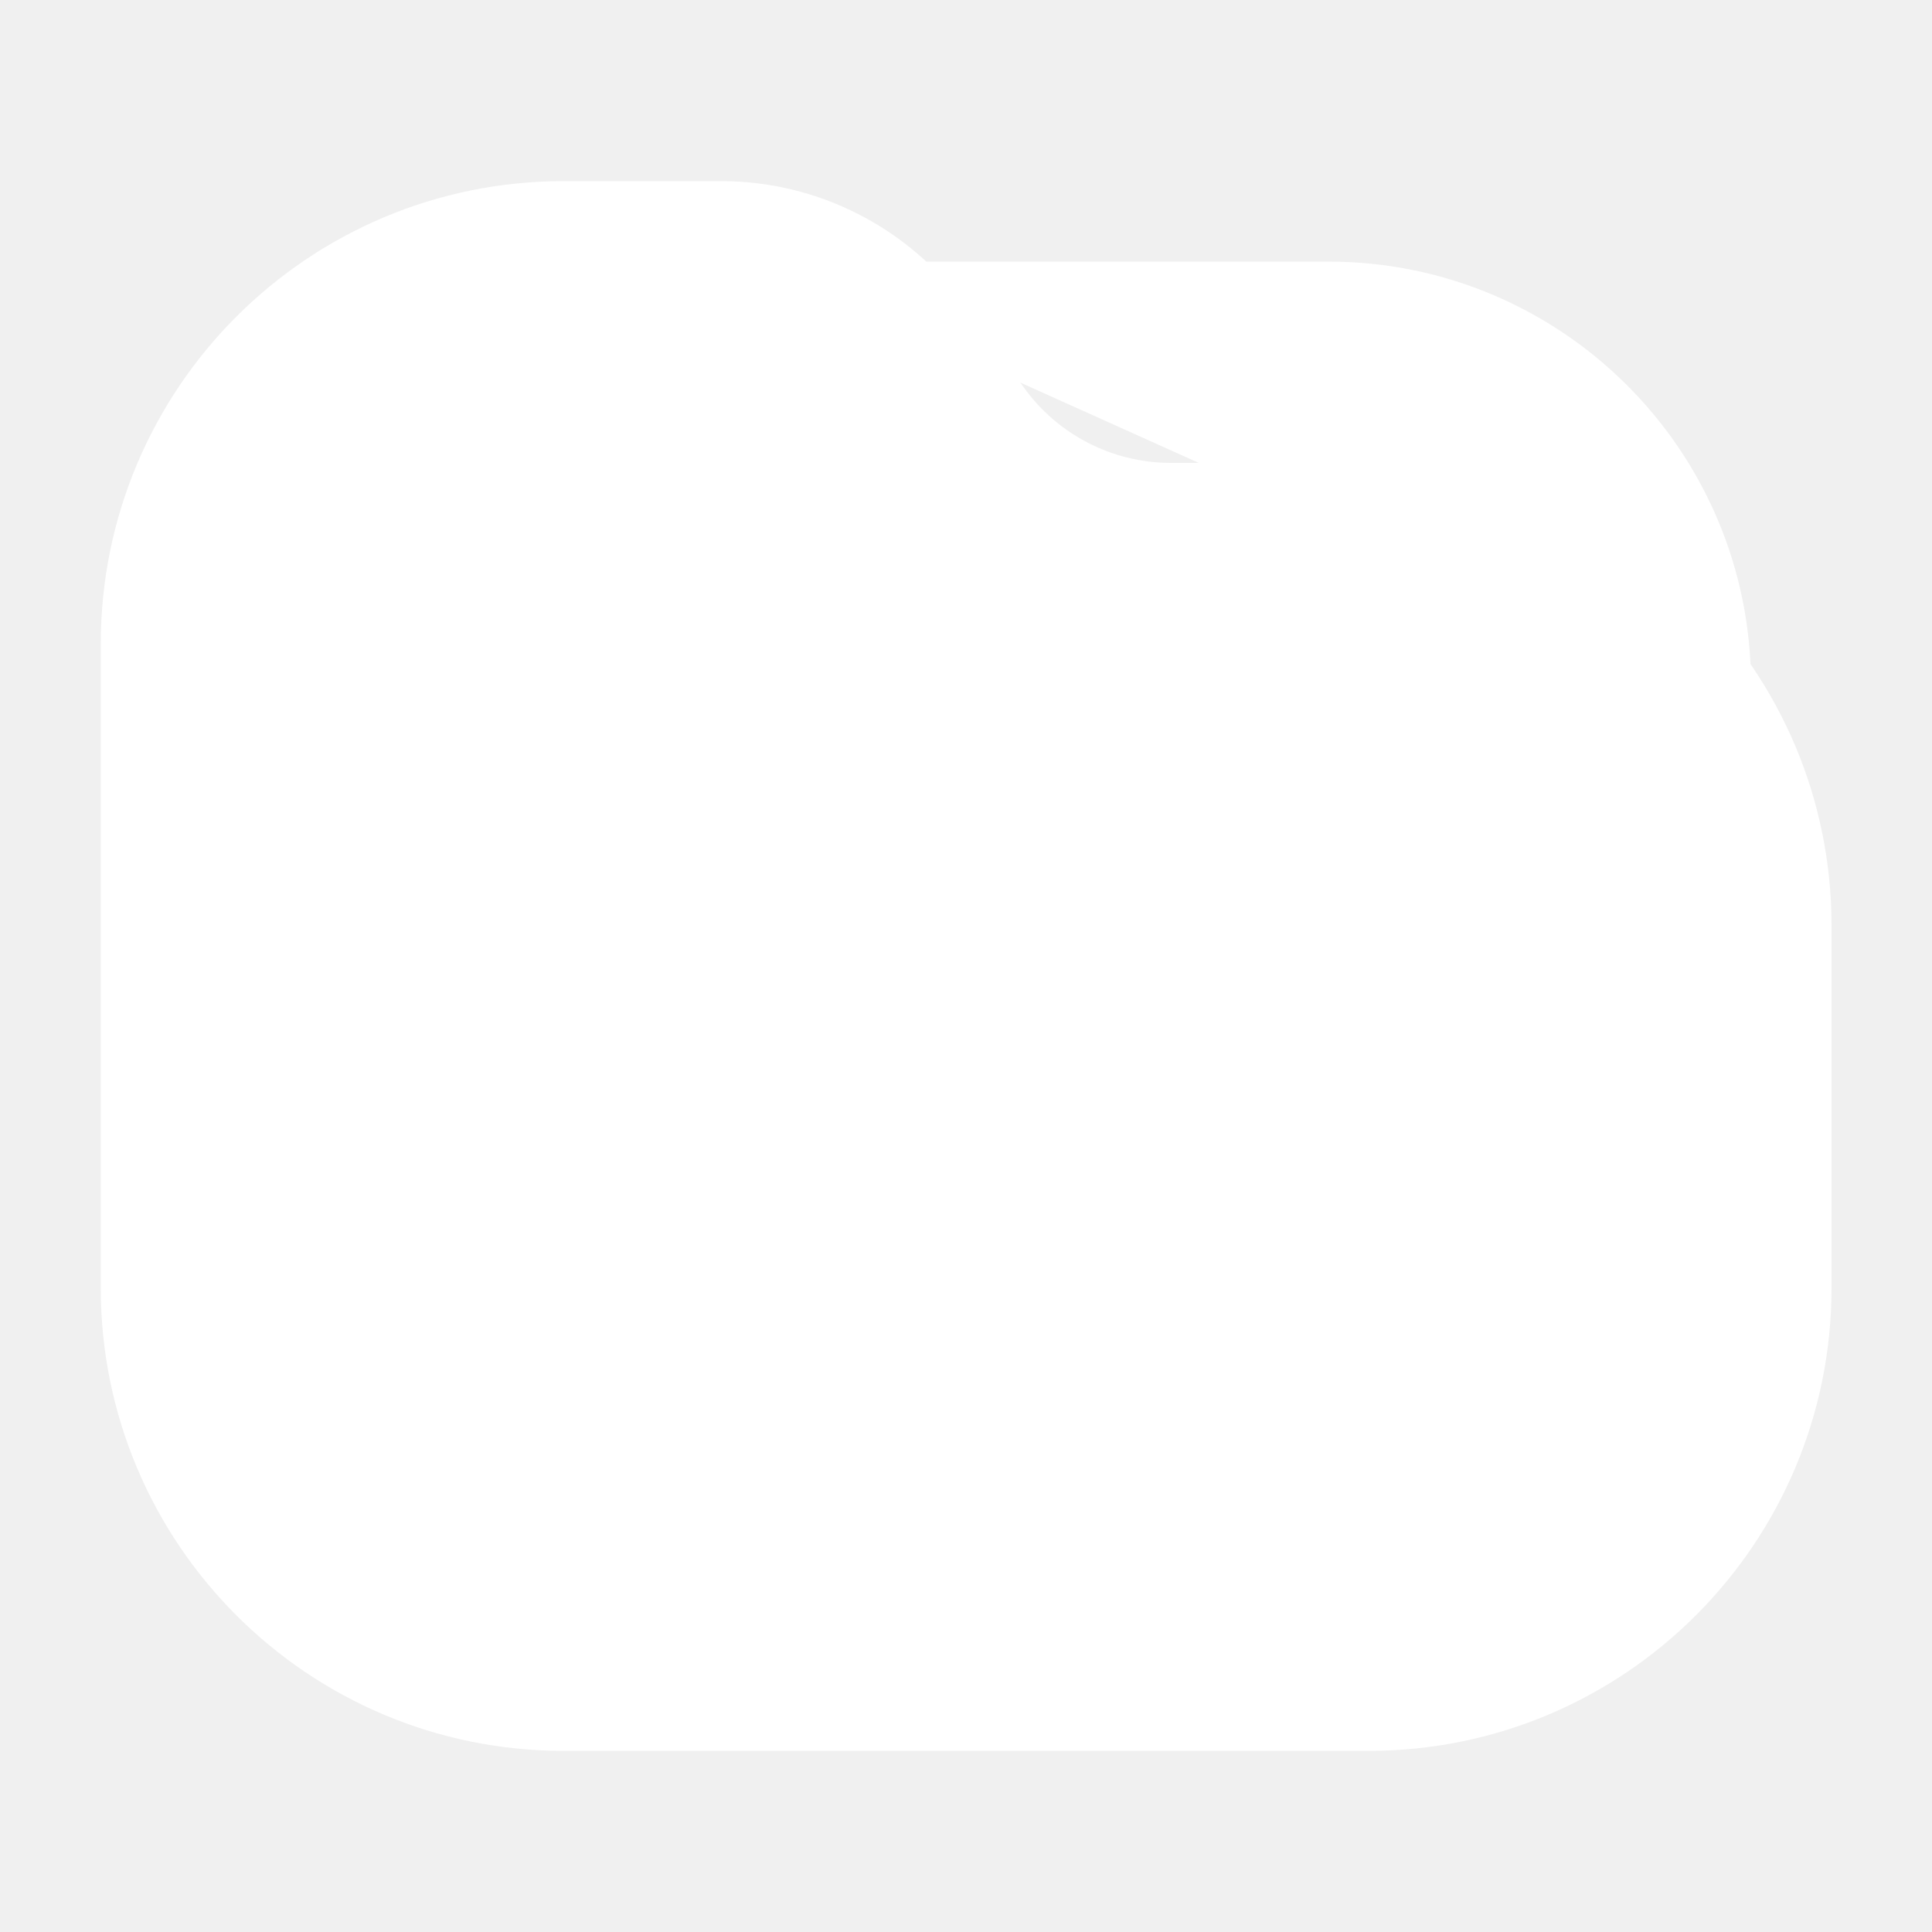
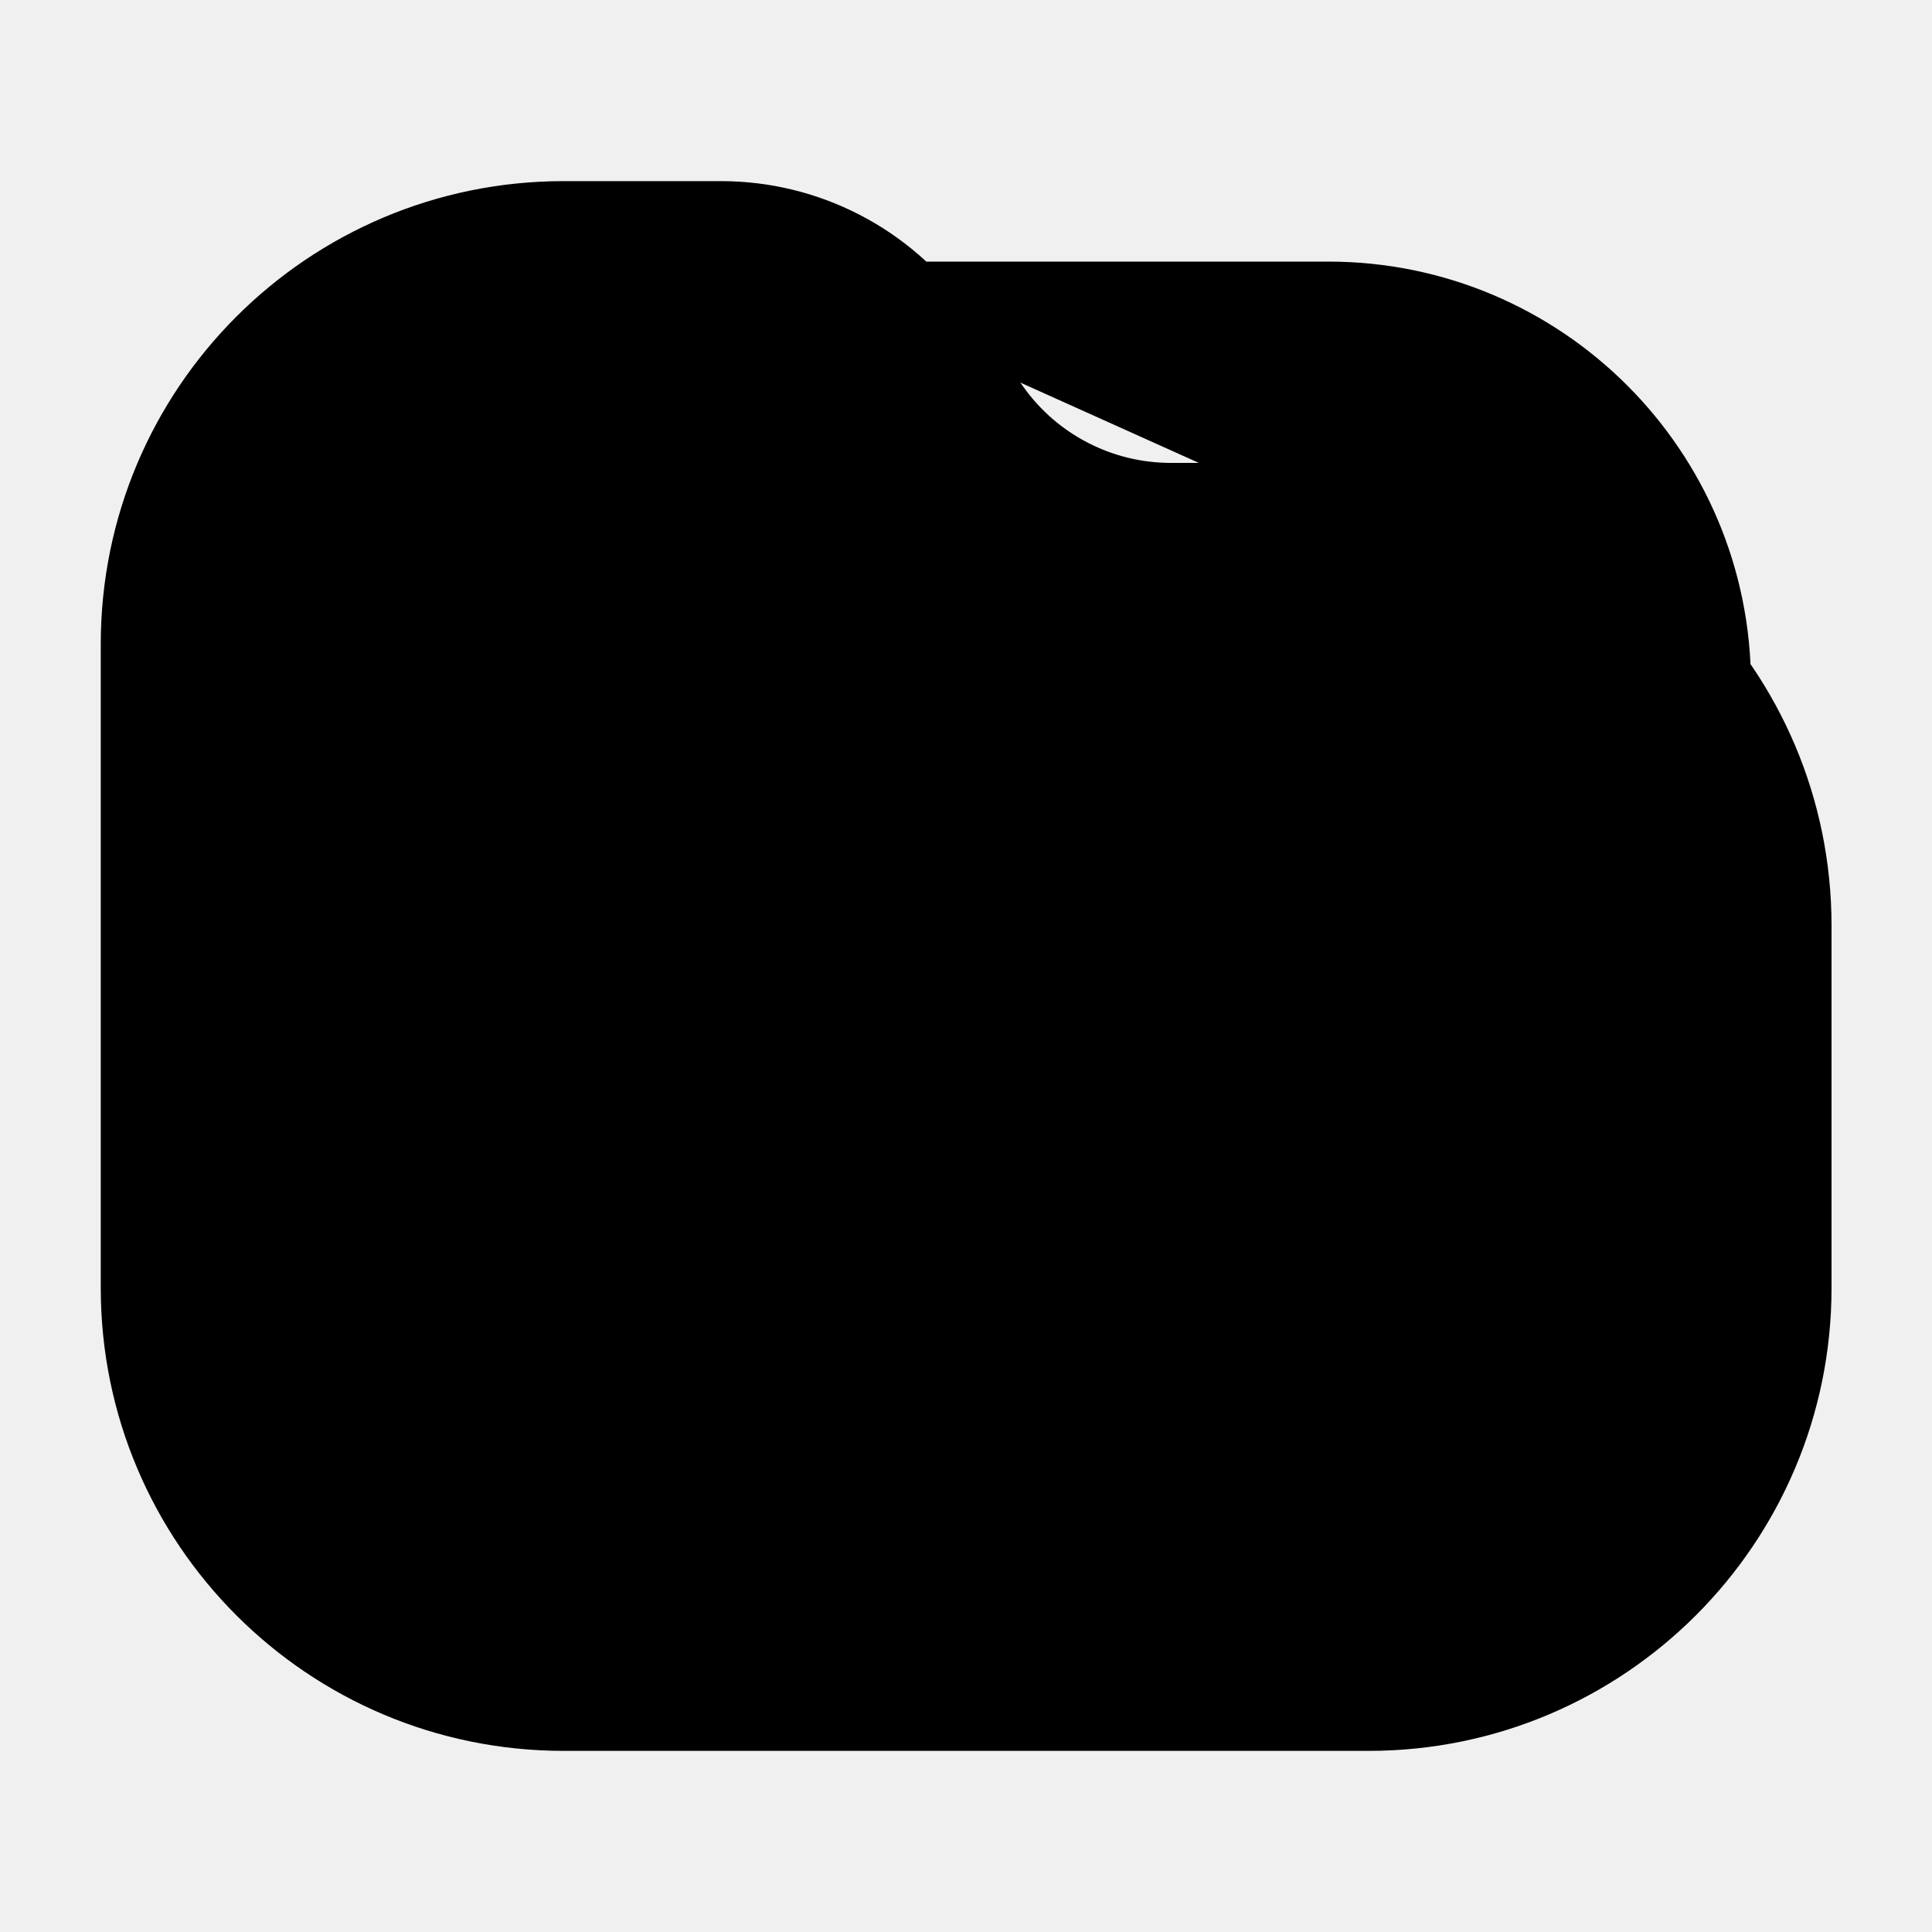
<svg xmlns="http://www.w3.org/2000/svg" width="20" height="20" viewBox="0 0 20 20" fill="none">
-   <path d="M9.168 3.333H13.751C15.822 3.333 17.501 5.012 17.501 7.083M10.087 4.37L9.499 3.547C9.03 2.89 8.272 2.5 7.465 2.5H5.835C3.533 2.5 1.668 4.365 1.668 6.667V13.333C1.668 15.634 3.533 17.5 5.835 17.5H14.168C16.469 17.5 18.335 15.634 18.335 13.333V9.583C18.335 7.282 16.469 5.417 14.168 5.417H12.121C11.314 5.417 10.556 5.027 10.087 4.37Z" fill="white" stroke="white" stroke-width="1.25" />
-   <path d="M10 13.75H15" stroke="white" stroke-opacity="0.8" stroke-width="1.25" stroke-linecap="round" stroke-linejoin="round" />
+   <path d="M9.168 3.333H13.751C15.822 3.333 17.501 5.012 17.501 7.083M10.087 4.37L9.499 3.547C9.03 2.89 8.272 2.5 7.465 2.5H5.835C3.533 2.5 1.668 4.365 1.668 6.667V13.333C1.668 15.634 3.533 17.5 5.835 17.5H14.168C16.469 17.5 18.335 15.634 18.335 13.333V9.583C18.335 7.282 16.469 5.417 14.168 5.417H12.121C11.314 5.417 10.556 5.027 10.087 4.37Z" fill="currentColor" stroke="currentColor" stroke-width="1.25" />
+   <path d="M10 13.75H15" stroke="currentColor" stroke-width="1.25" stroke-linecap="round" stroke-linejoin="round" />
</svg>
